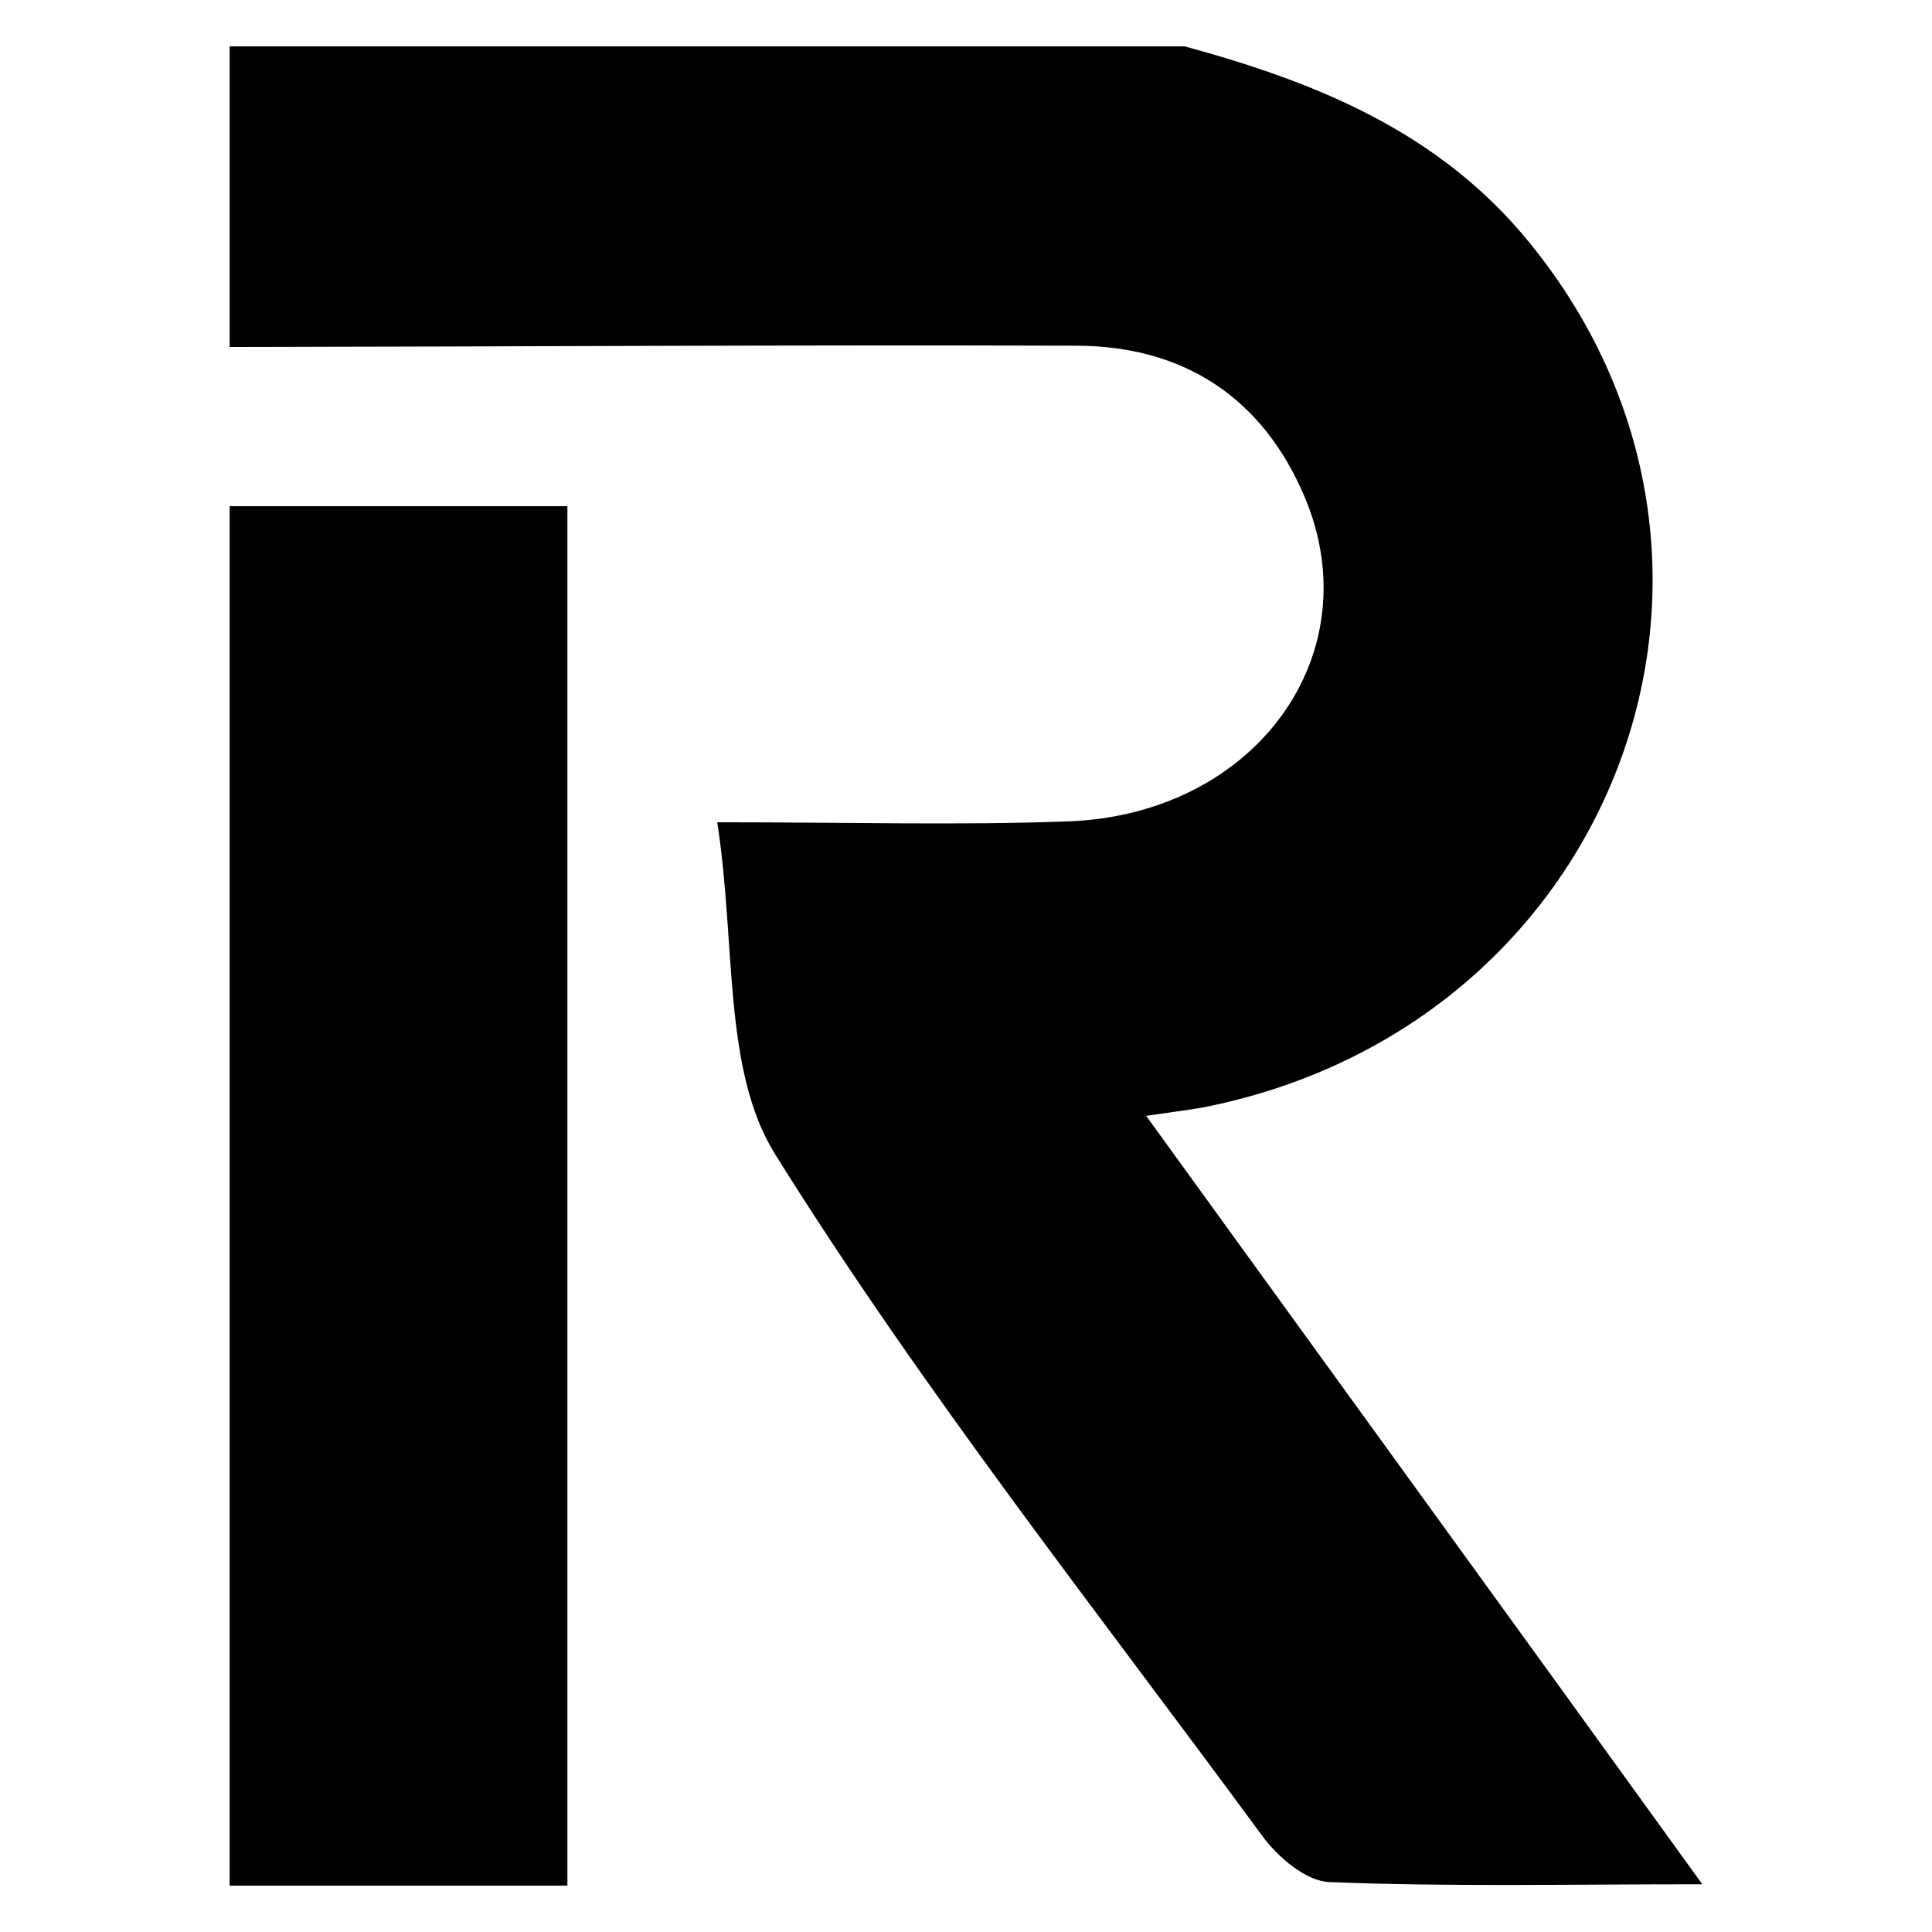
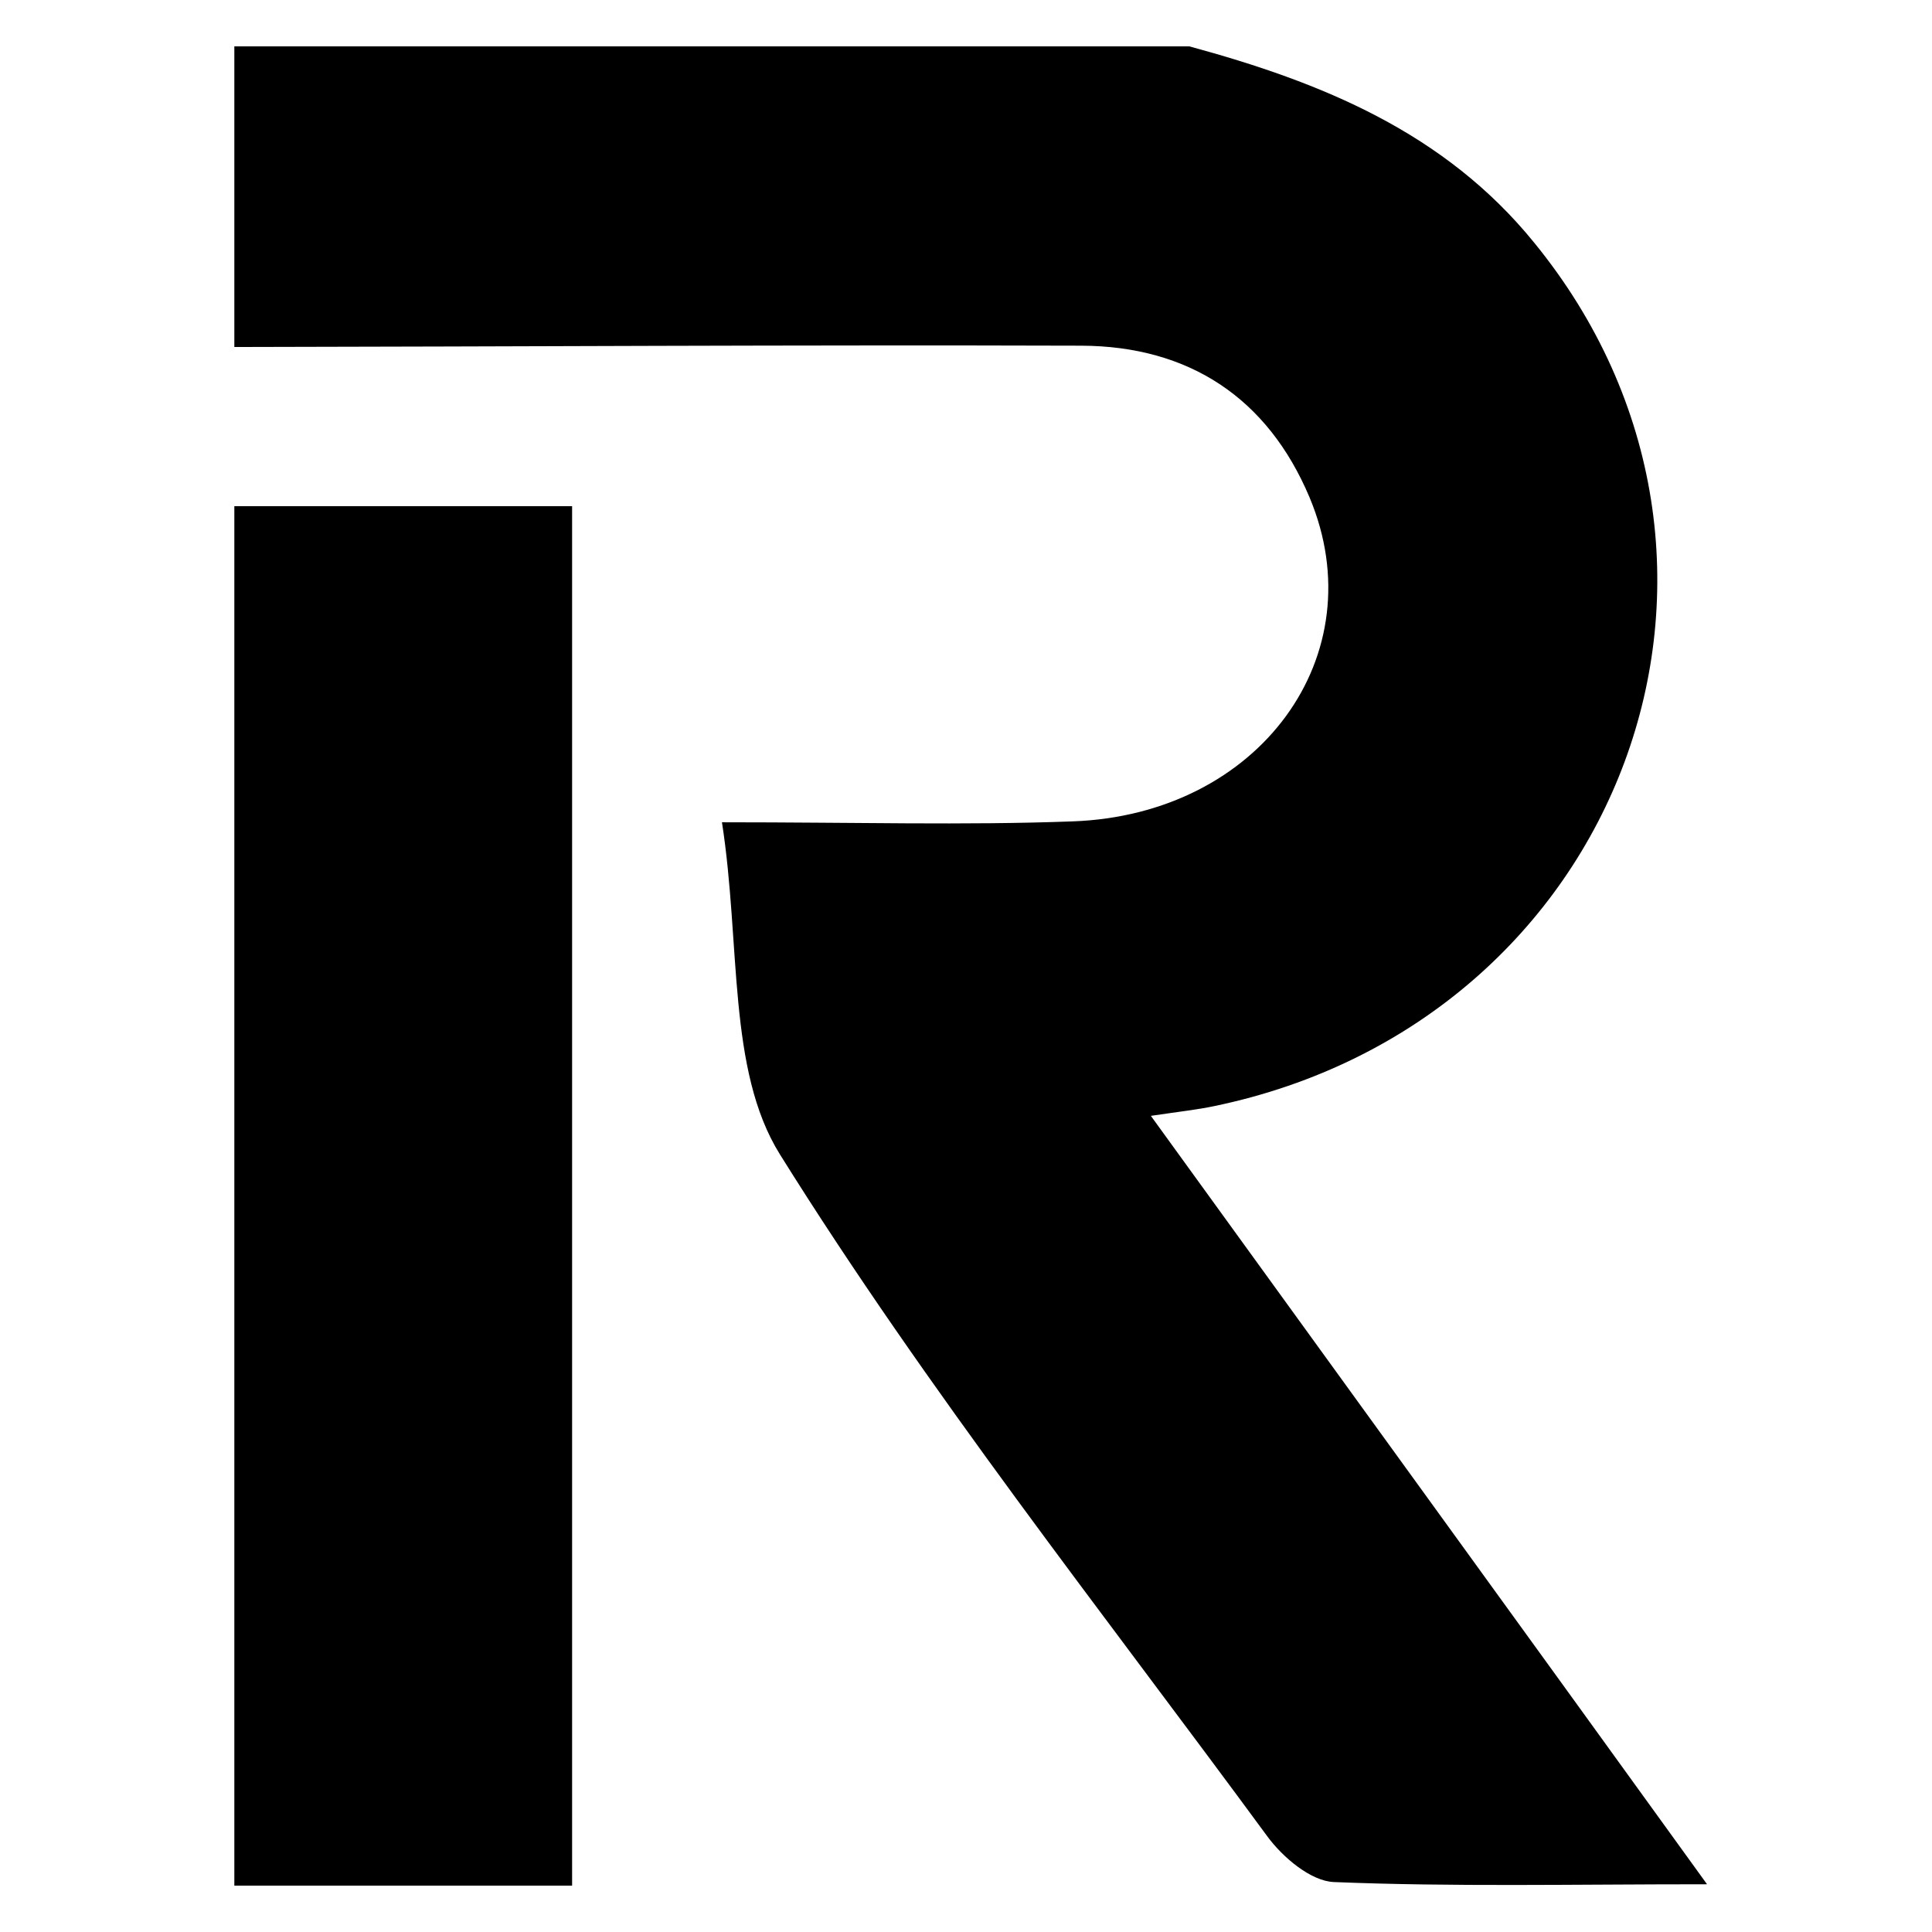
<svg xmlns="http://www.w3.org/2000/svg" version="1.1" id="Layer_1" x="0px" y="0px" width="410px" height="410px" viewBox="0 0 410 410" enable-background="new 0 0 410 410" xml:space="preserve">
  <g>
-     <path d="M251.4,9.84c27.96,7.6,54.14,18.2,73.18,41.66c54.98,67.37,18.86,165.23-67.93,183.24c-3.57,0.75-7.13,1.13-13.42,2.06   c39.31,54.33,77.59,107.06,118.03,163.07c-28.71,0-53.95,0.56-79.19-0.47c-4.88-0.19-10.88-5.25-14.17-9.76   c-35.09-47.76-72.06-94.48-103.4-144.68c-11.17-17.92-8.26-44.57-12.29-70.46c28.62,0,51.51,0.66,74.4-0.19   c39.69-1.41,64.36-35.28,50.29-68.77C268,84.43,251.3,73.46,228.5,73.36c-59.77-0.19-119.82,0.19-179.77,0.28c0-21.3,0-42.5,0-63.8   C116.29,9.84,183.84,9.84,251.4,9.84z" />
-     <path d="M48.73,107.42c23.55,0,47.01,0,71.68,0c0,97.77,0,194.03,0,292.74c-24.58,0-48.13,0-71.68,0   C48.73,302.58,48.73,205,48.73,107.42z" />
+     <path d="M252.4,9.84c27.96,7.6,54.14,18.2,73.18,41.66c54.98,67.37,18.86,165.23-67.93,183.24c-3.57,0.75-7.13,1.13-13.42,2.06   c39.31,54.33,77.59,107.06,118.03,163.07c-28.71,0-53.95,0.56-79.19-0.47c-4.88-0.19-10.88-5.25-14.17-9.76   c-35.09-47.76-72.06-94.48-103.4-144.68c-11.17-17.92-8.26-44.57-12.29-70.46c28.62,0,51.51,0.66,74.4-0.19   c39.69-1.41,64.36-35.28,50.29-68.77C269,84.43,252.3,73.46,229.5,73.36c-59.77-0.19-119.82,0.19-179.77,0.28c0-21.3,0-42.5,0-63.8   C117.29,9.84,184.84,9.84,252.4,9.84z" />
+     <path d="M49.73,107.42c23.55,0,47.01,0,71.68,0c0,97.77,0,194.03,0,292.74c-24.58,0-48.13,0-71.68,0   C49.73,302.58,49.73,205,49.73,107.42z" />
  </g>
</svg>
